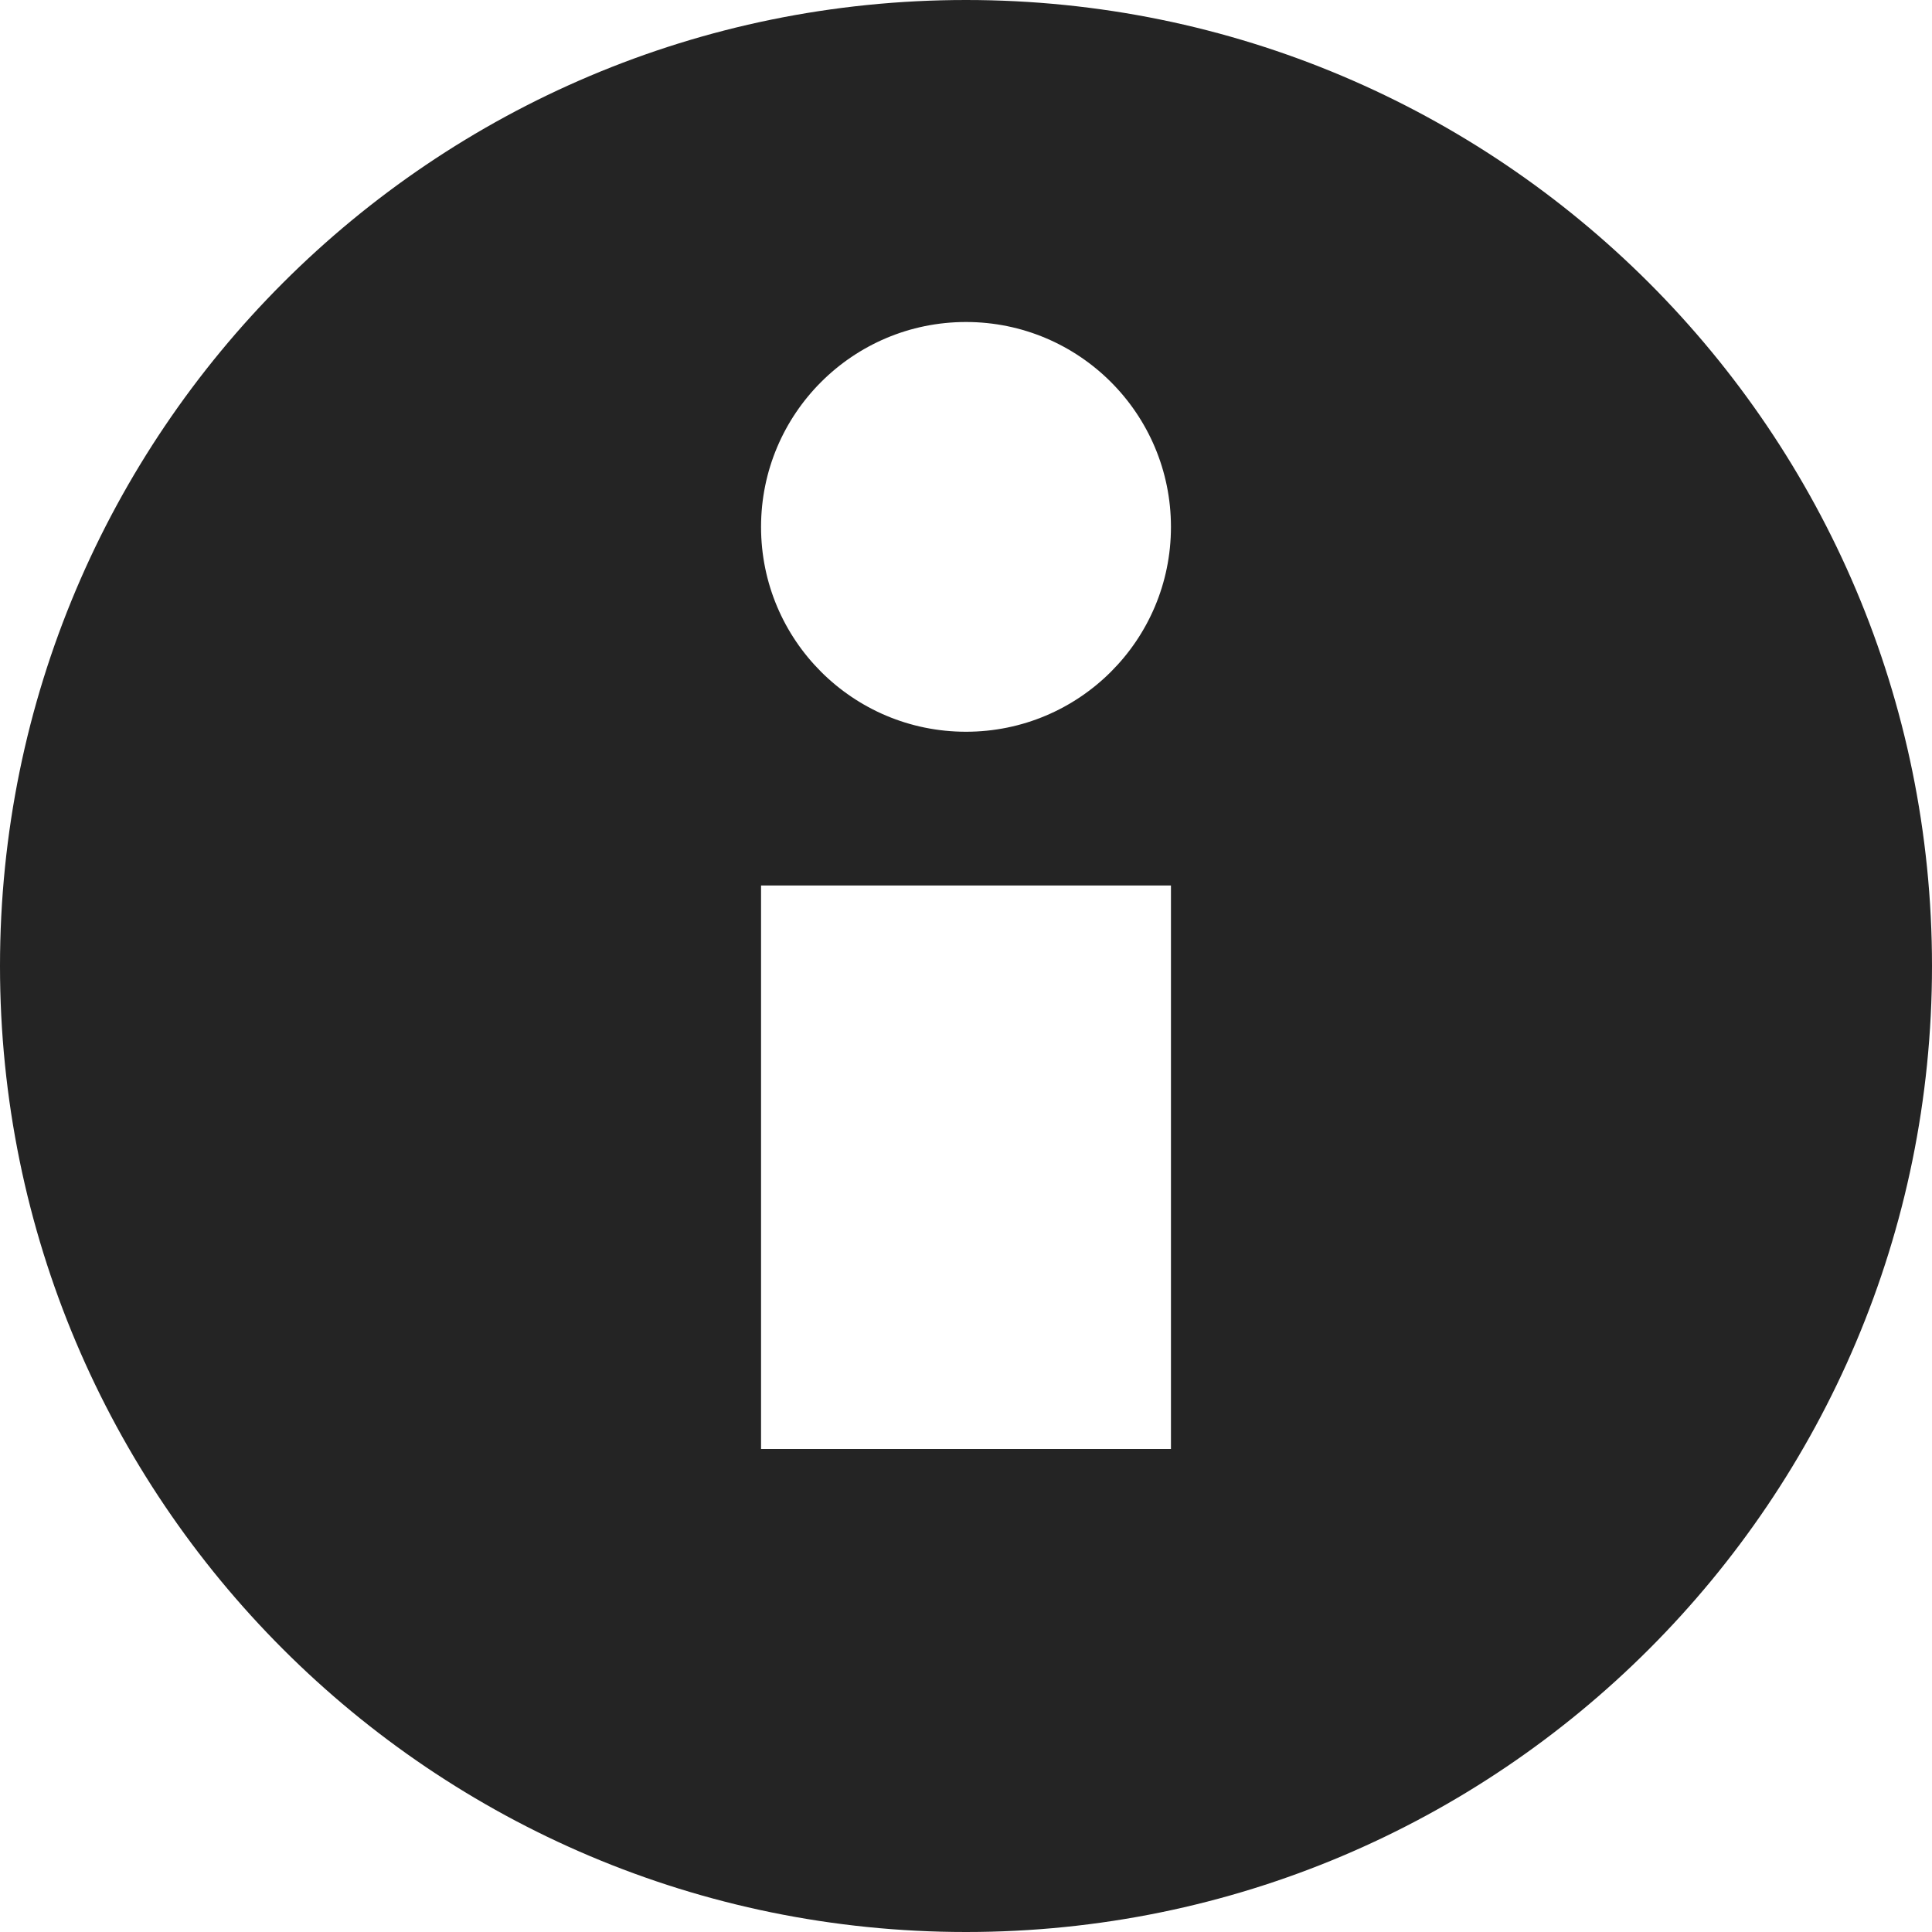
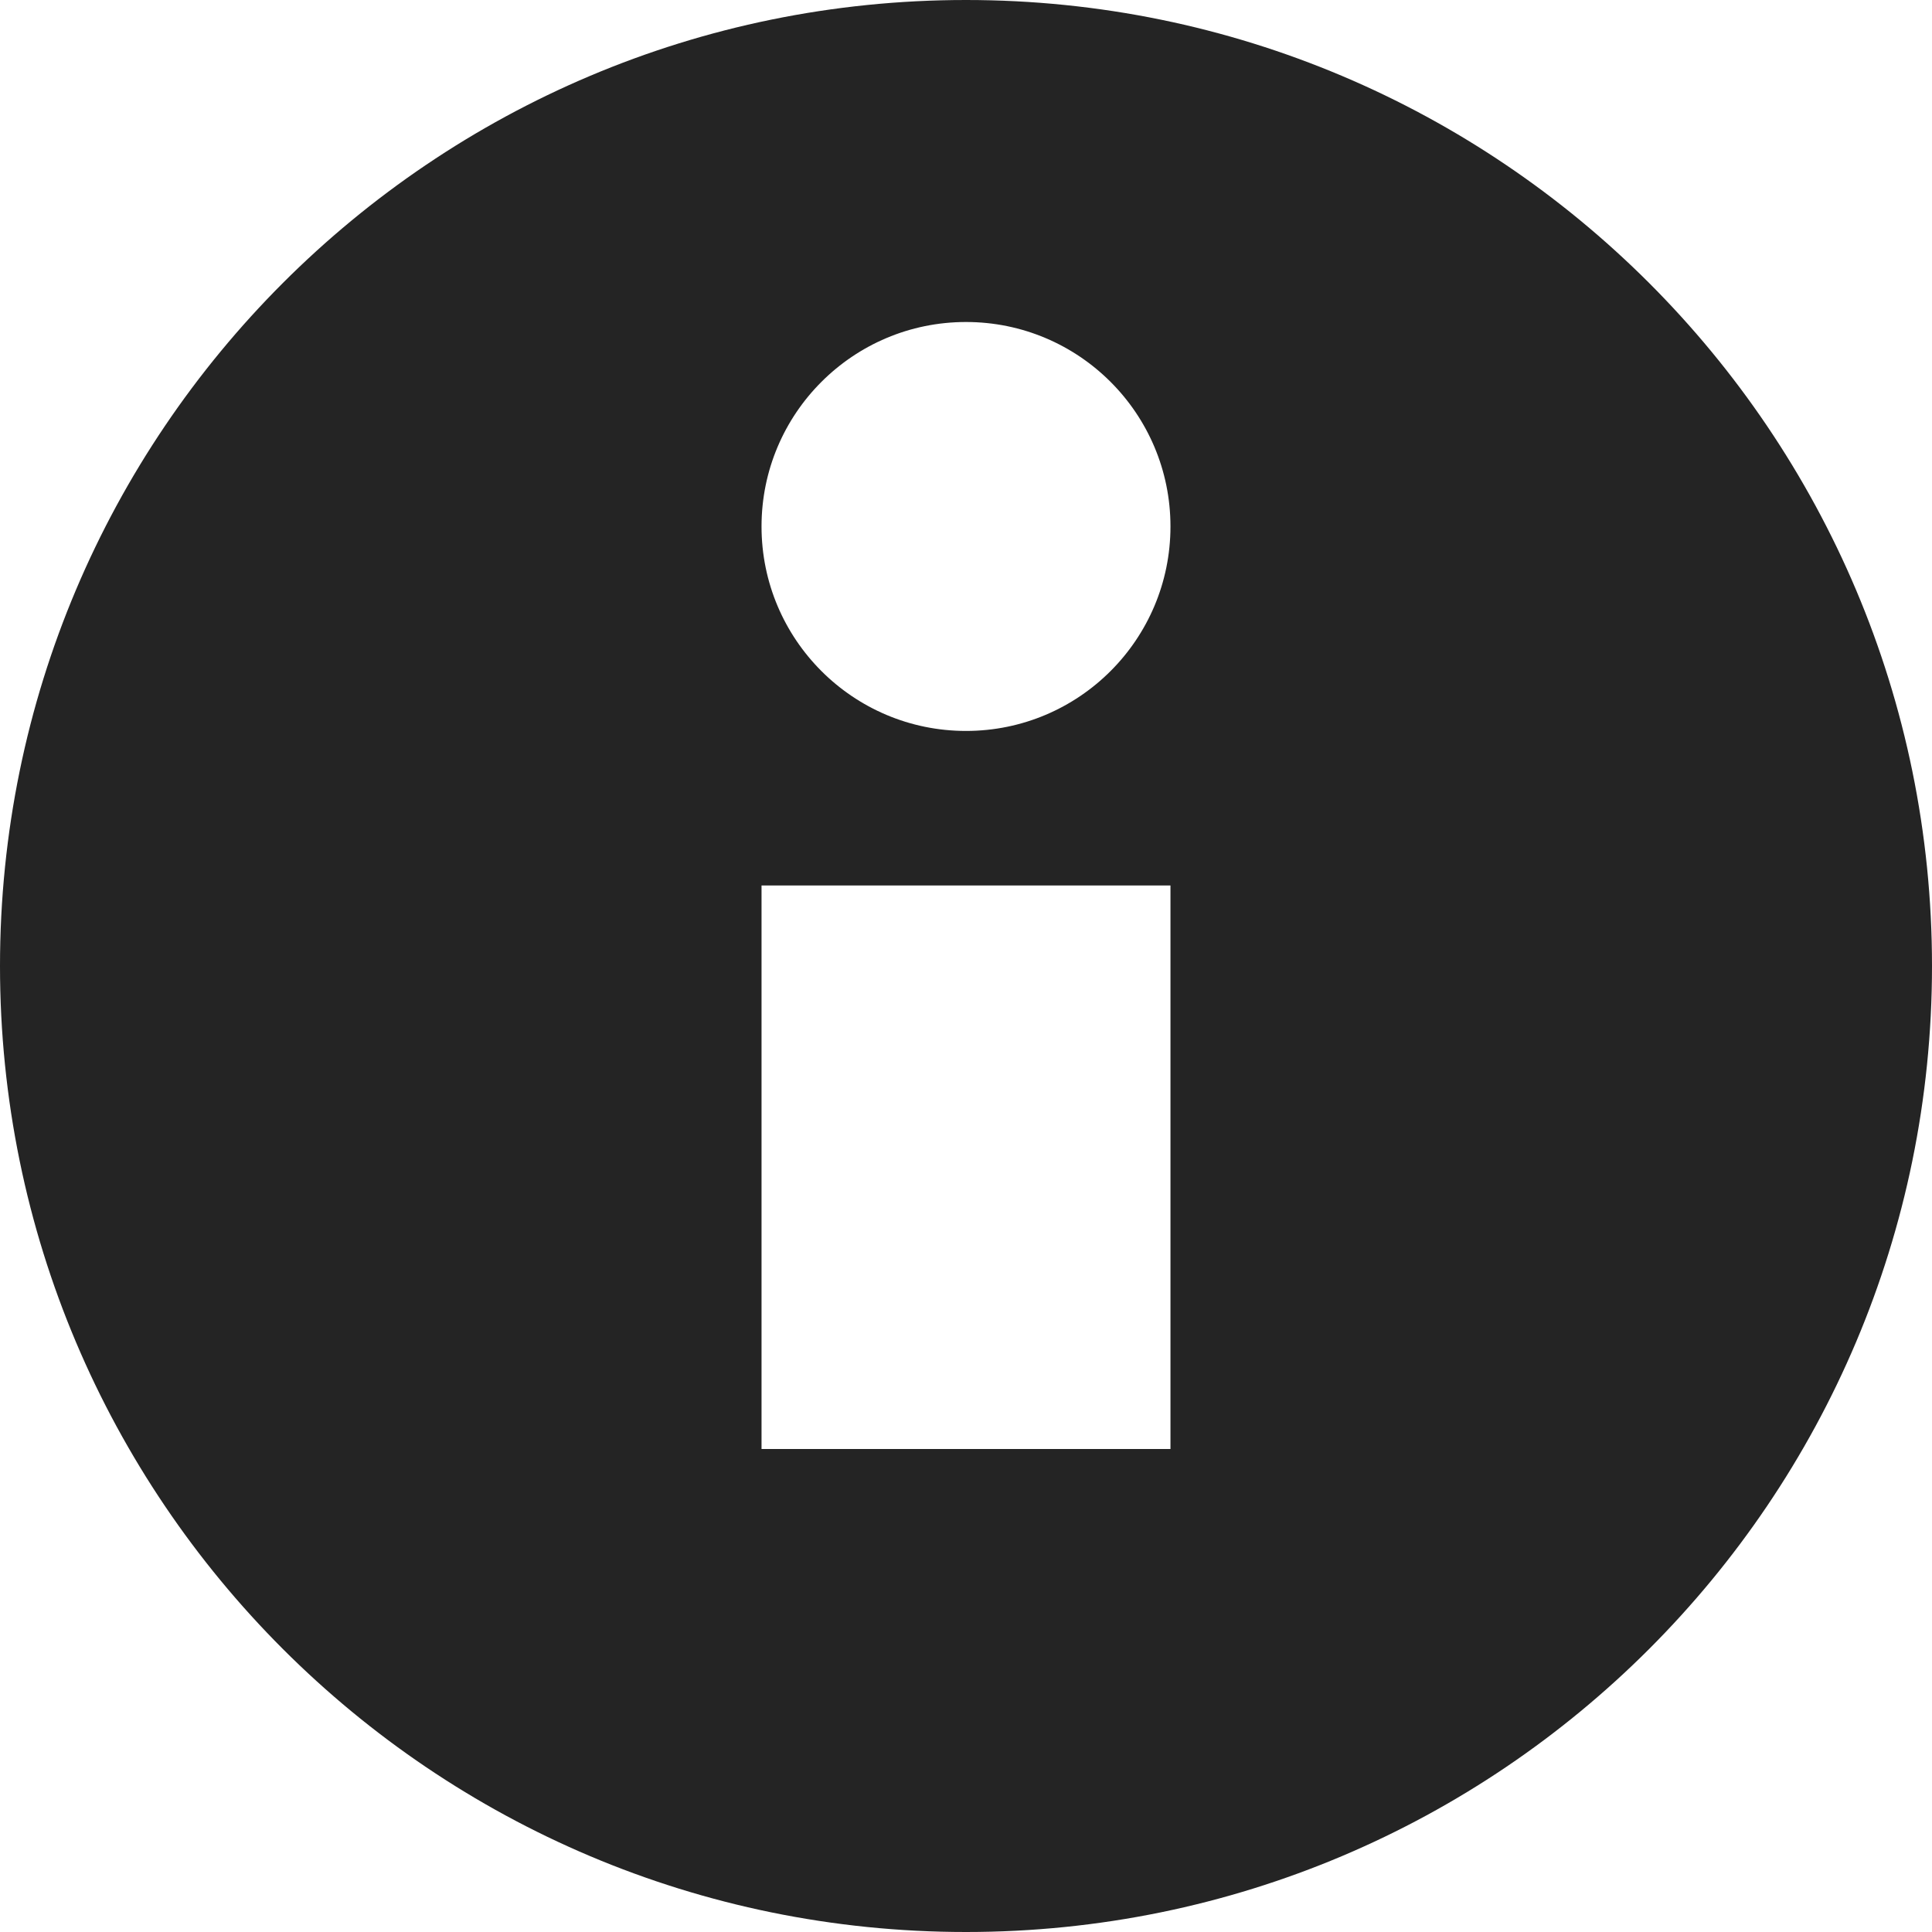
- <svg xmlns="http://www.w3.org/2000/svg" width="12" height="12" viewBox="0 0 12 12" fill="none">
-   <path fill-rule="evenodd" clip-rule="evenodd" d="M6 12C9.314 12 12 9.314 12 6C12 2.686 9.314 0 6 0C2.686 0 0 2.686 0 6C0 9.314 2.686 12 6 12ZM7.273 3.273C7.273 3.976 6.703 4.545 6 4.545C5.297 4.545 4.727 3.976 4.727 3.273C4.727 2.57 5.297 2 6 2C6.703 2 7.273 2.57 7.273 3.273ZM7.273 5.5V9H4.727V5.5H7.273Z" fill="#242424" />
+ <svg xmlns="http://www.w3.org/2000/svg" width="12" height="12" fill="none">
+   <path fill="#242424" fill-rule="evenodd" d="M6 12A6 6 0 1 0 6 0a6 6 0 0 0 0 12Zm1.27-8.73a1.27 1.27 0 1 1-2.54 0 1.27 1.27 0 0 1 2.54 0Zm0 2.23V9H4.73V5.5h2.54Z" clip-rule="evenodd" />
</svg>
